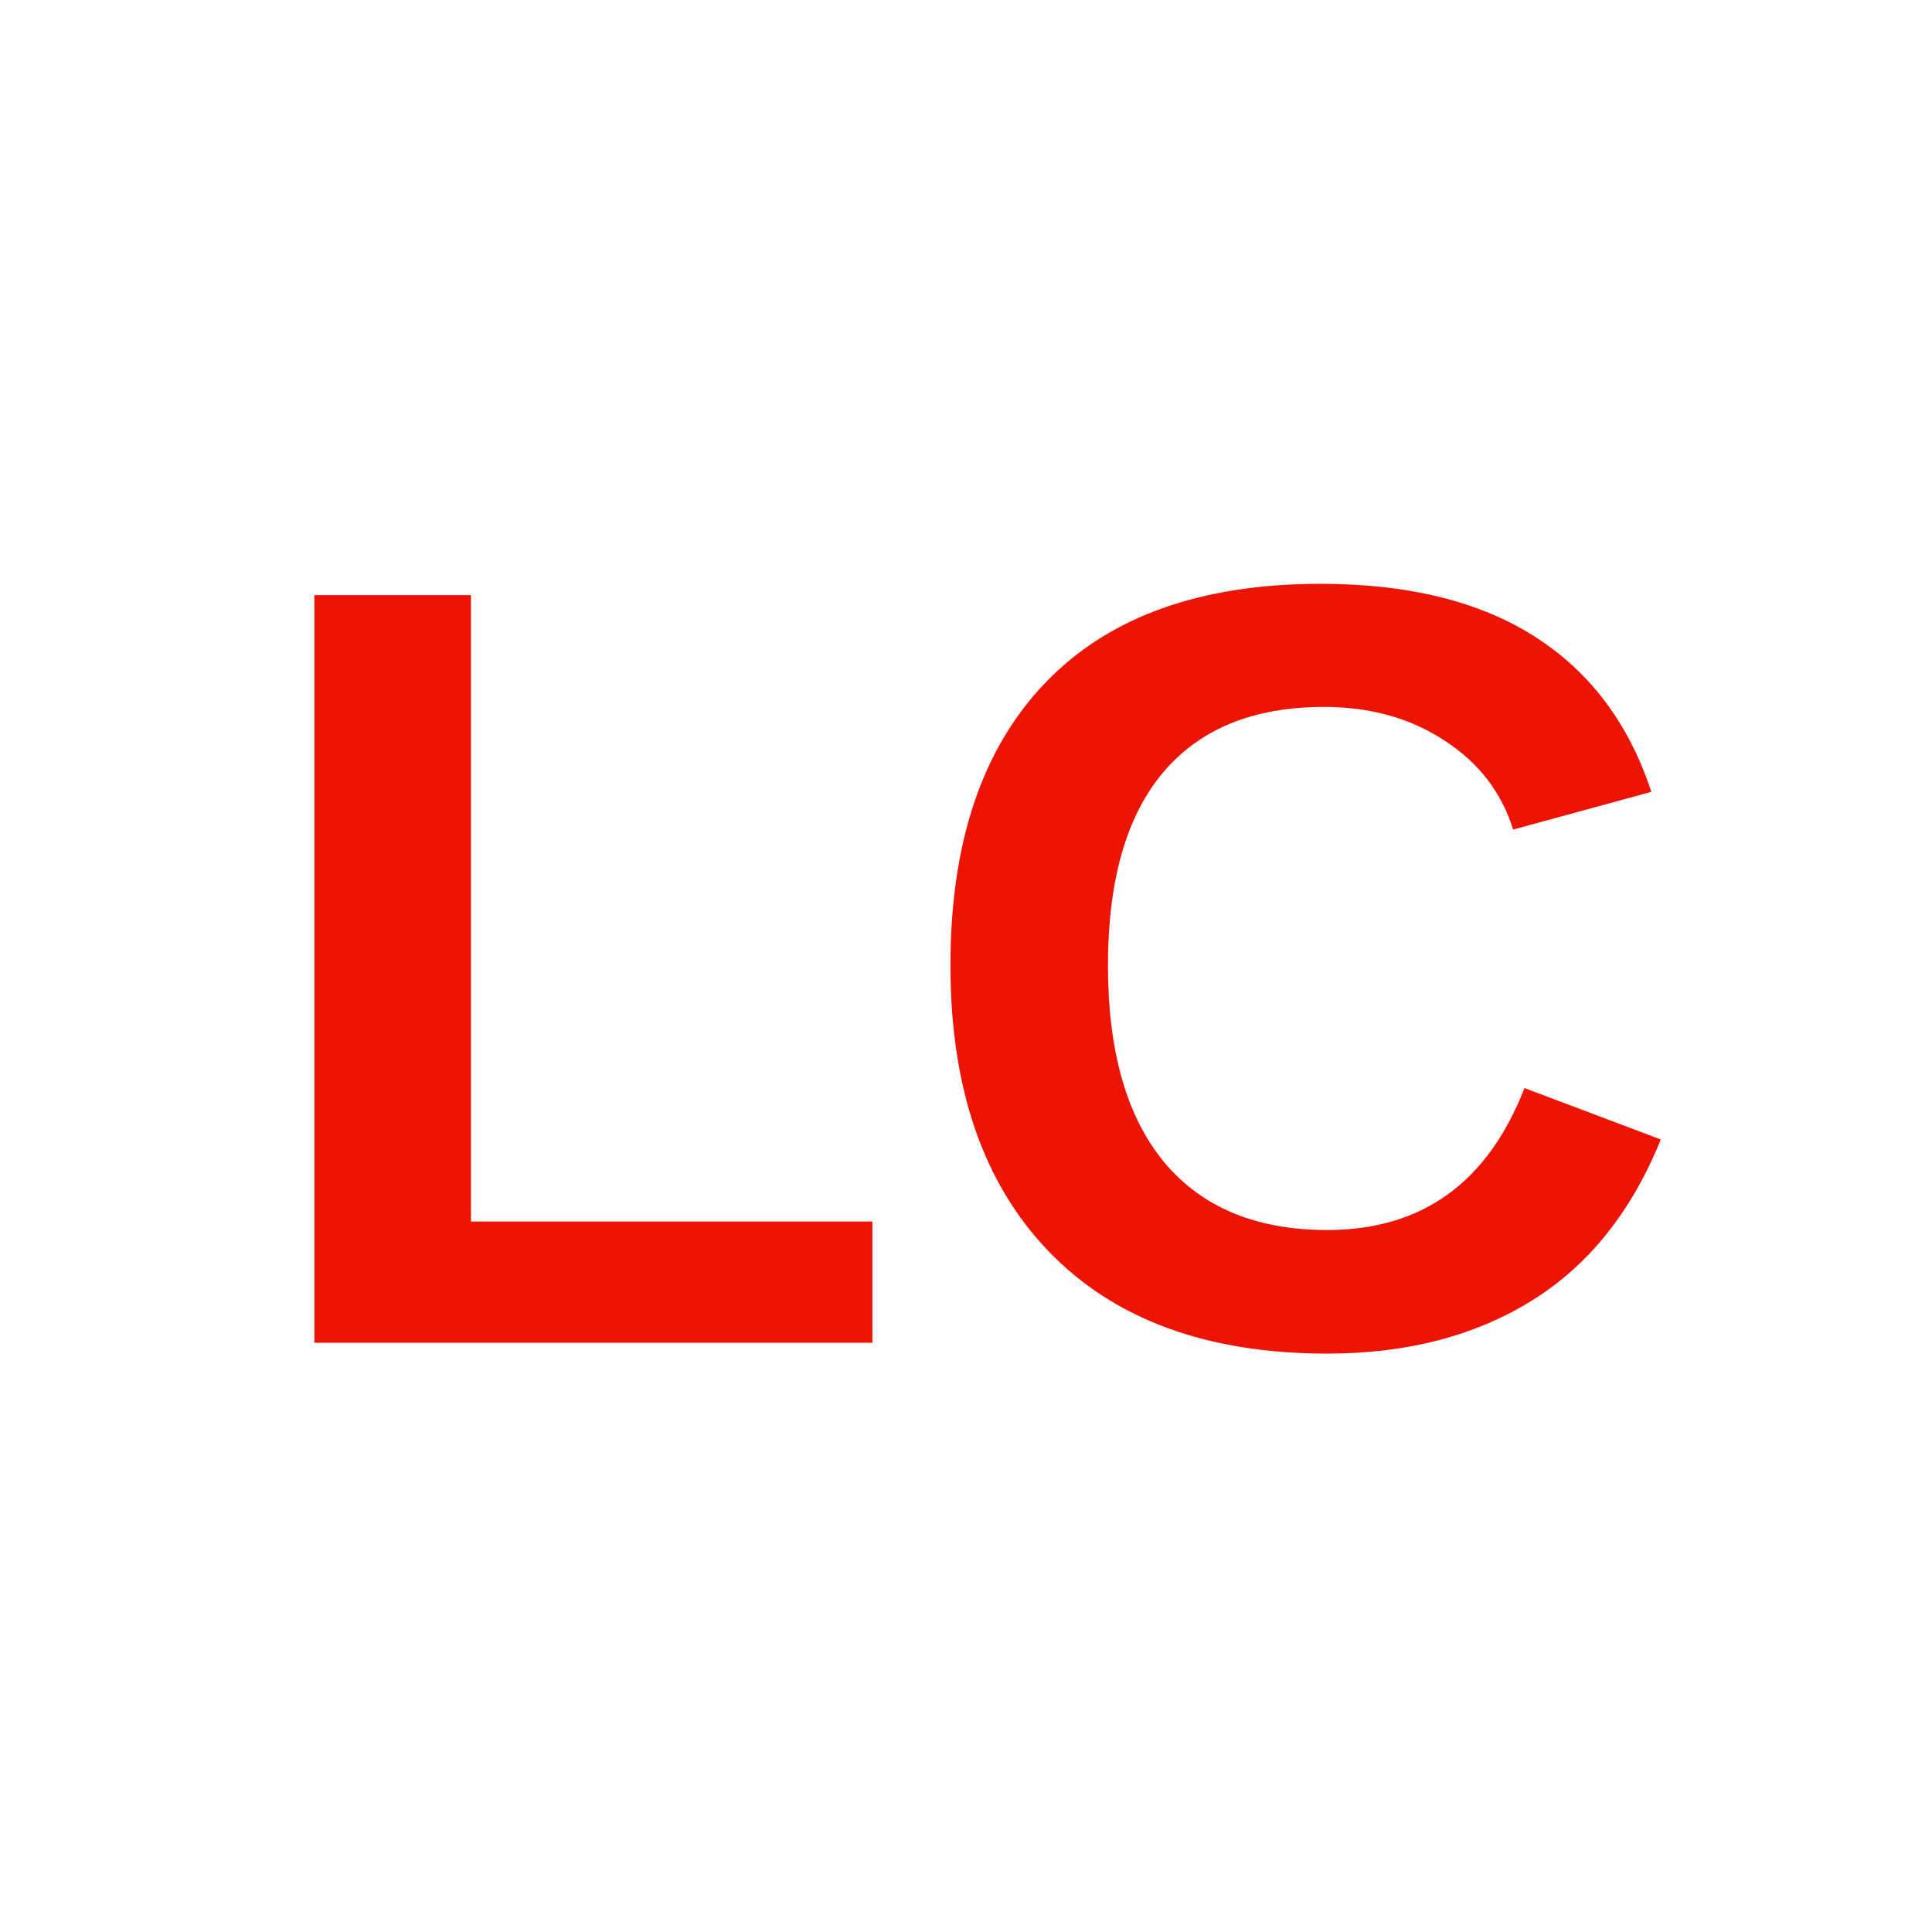
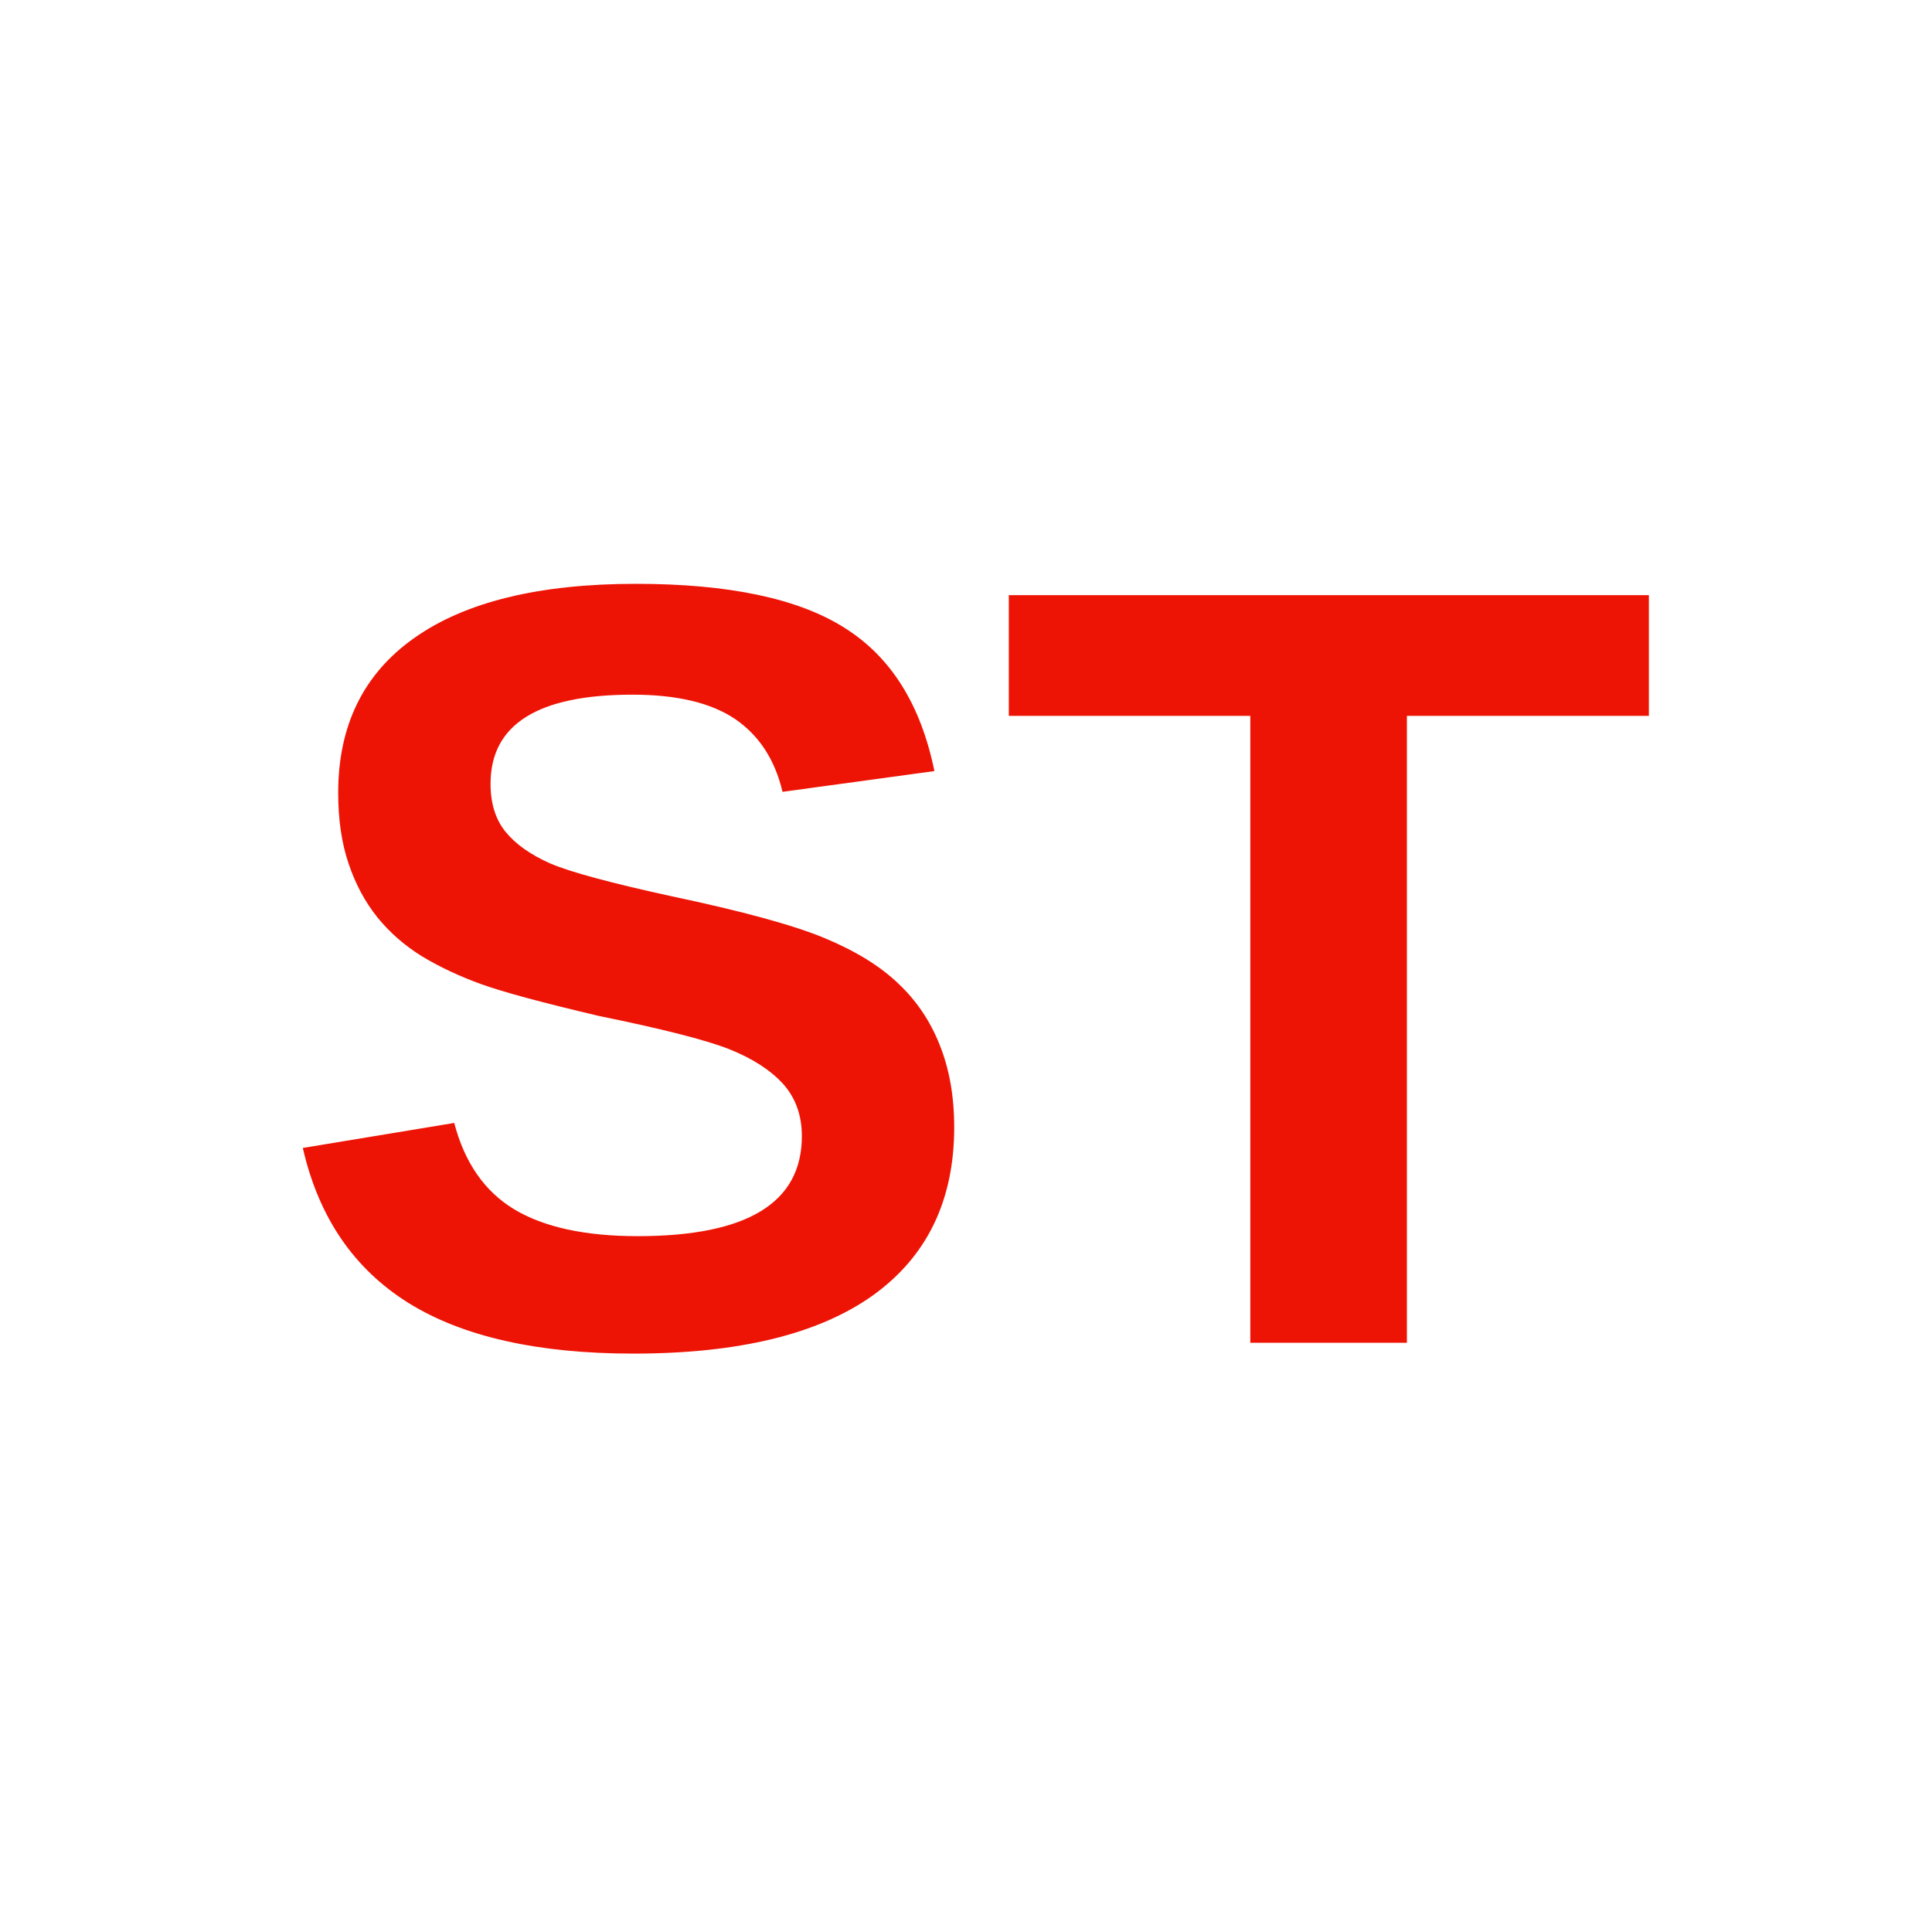
- <svg xmlns="http://www.w3.org/2000/svg" viewBox="0 0 64 64" role="img" aria-label="Loot Corner favicon">
-   <text x="32" y="32" text-anchor="middle" dominant-baseline="central" font-family="Arial, Helvetica, sans-serif" font-size="36" font-weight="800" fill="#ee1405">LC</text>
+ <svg xmlns="http://www.w3.org/2000/svg" viewBox="0 0 64 64" role="img" aria-label="Store Template favicon">
+   <text x="32" y="32" text-anchor="middle" dominant-baseline="central" font-family="Arial, Helvetica, sans-serif" font-size="36" font-weight="800" fill="#ee1405">ST</text>
</svg>
